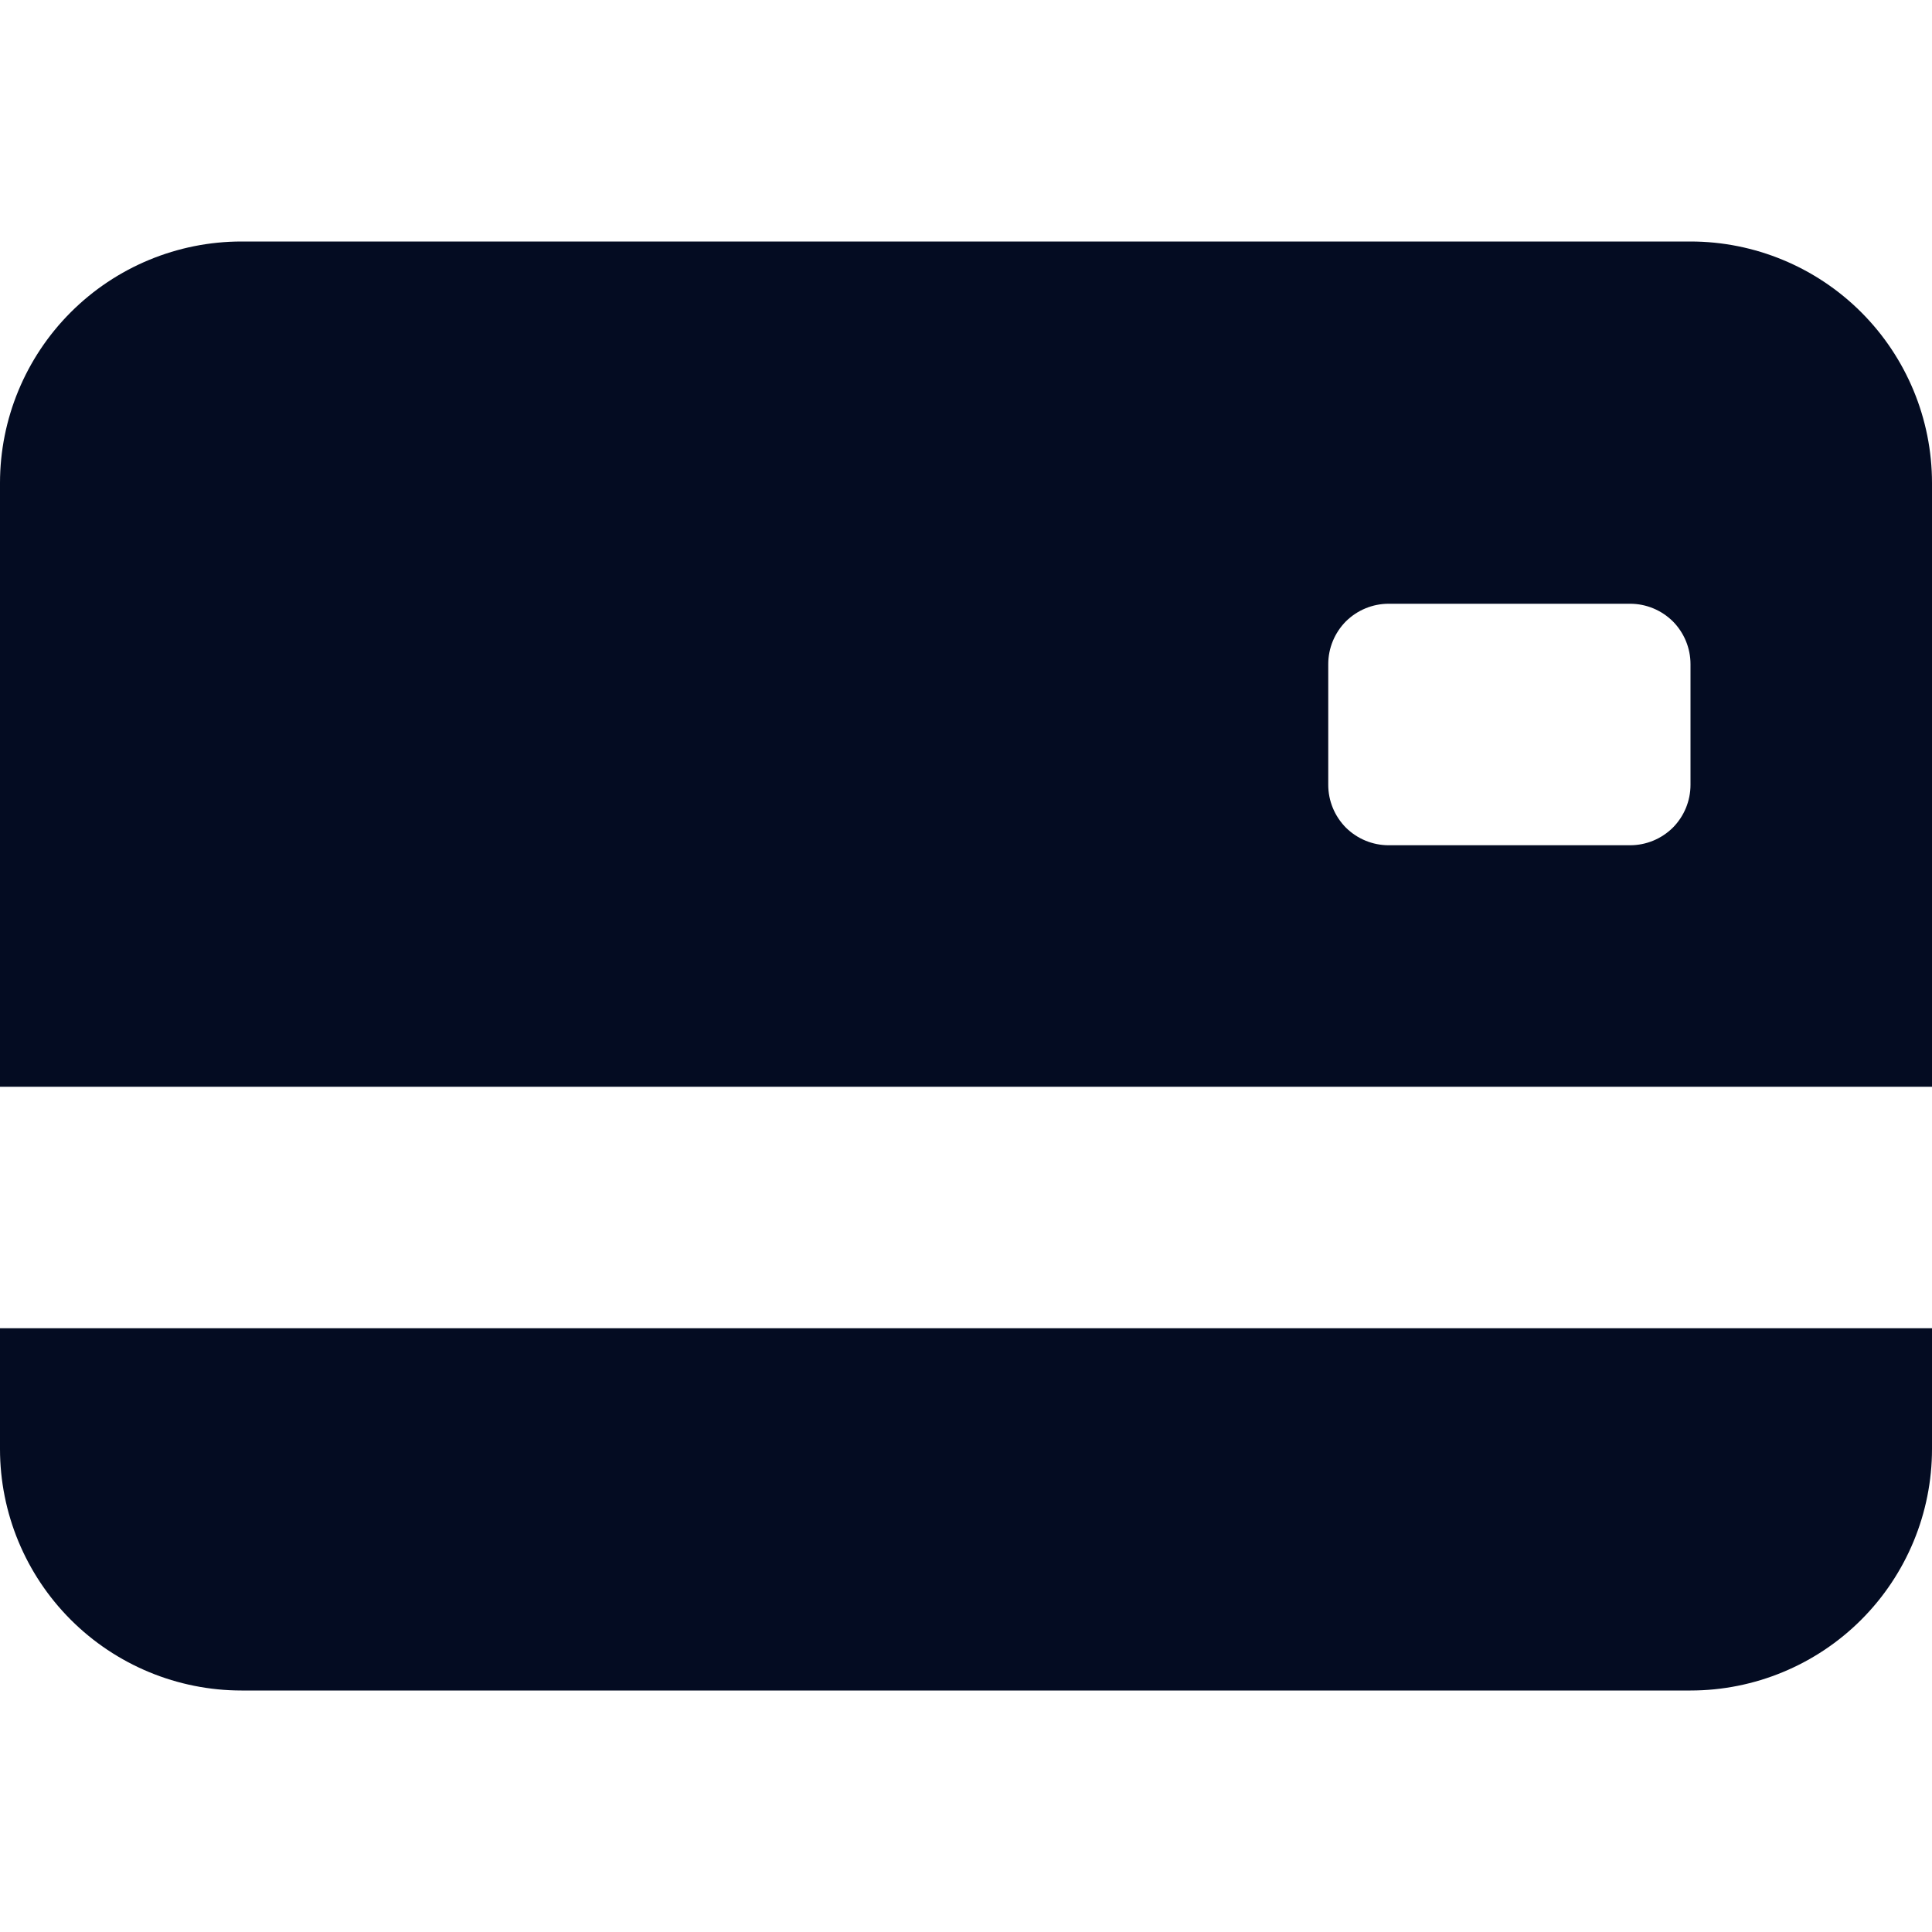
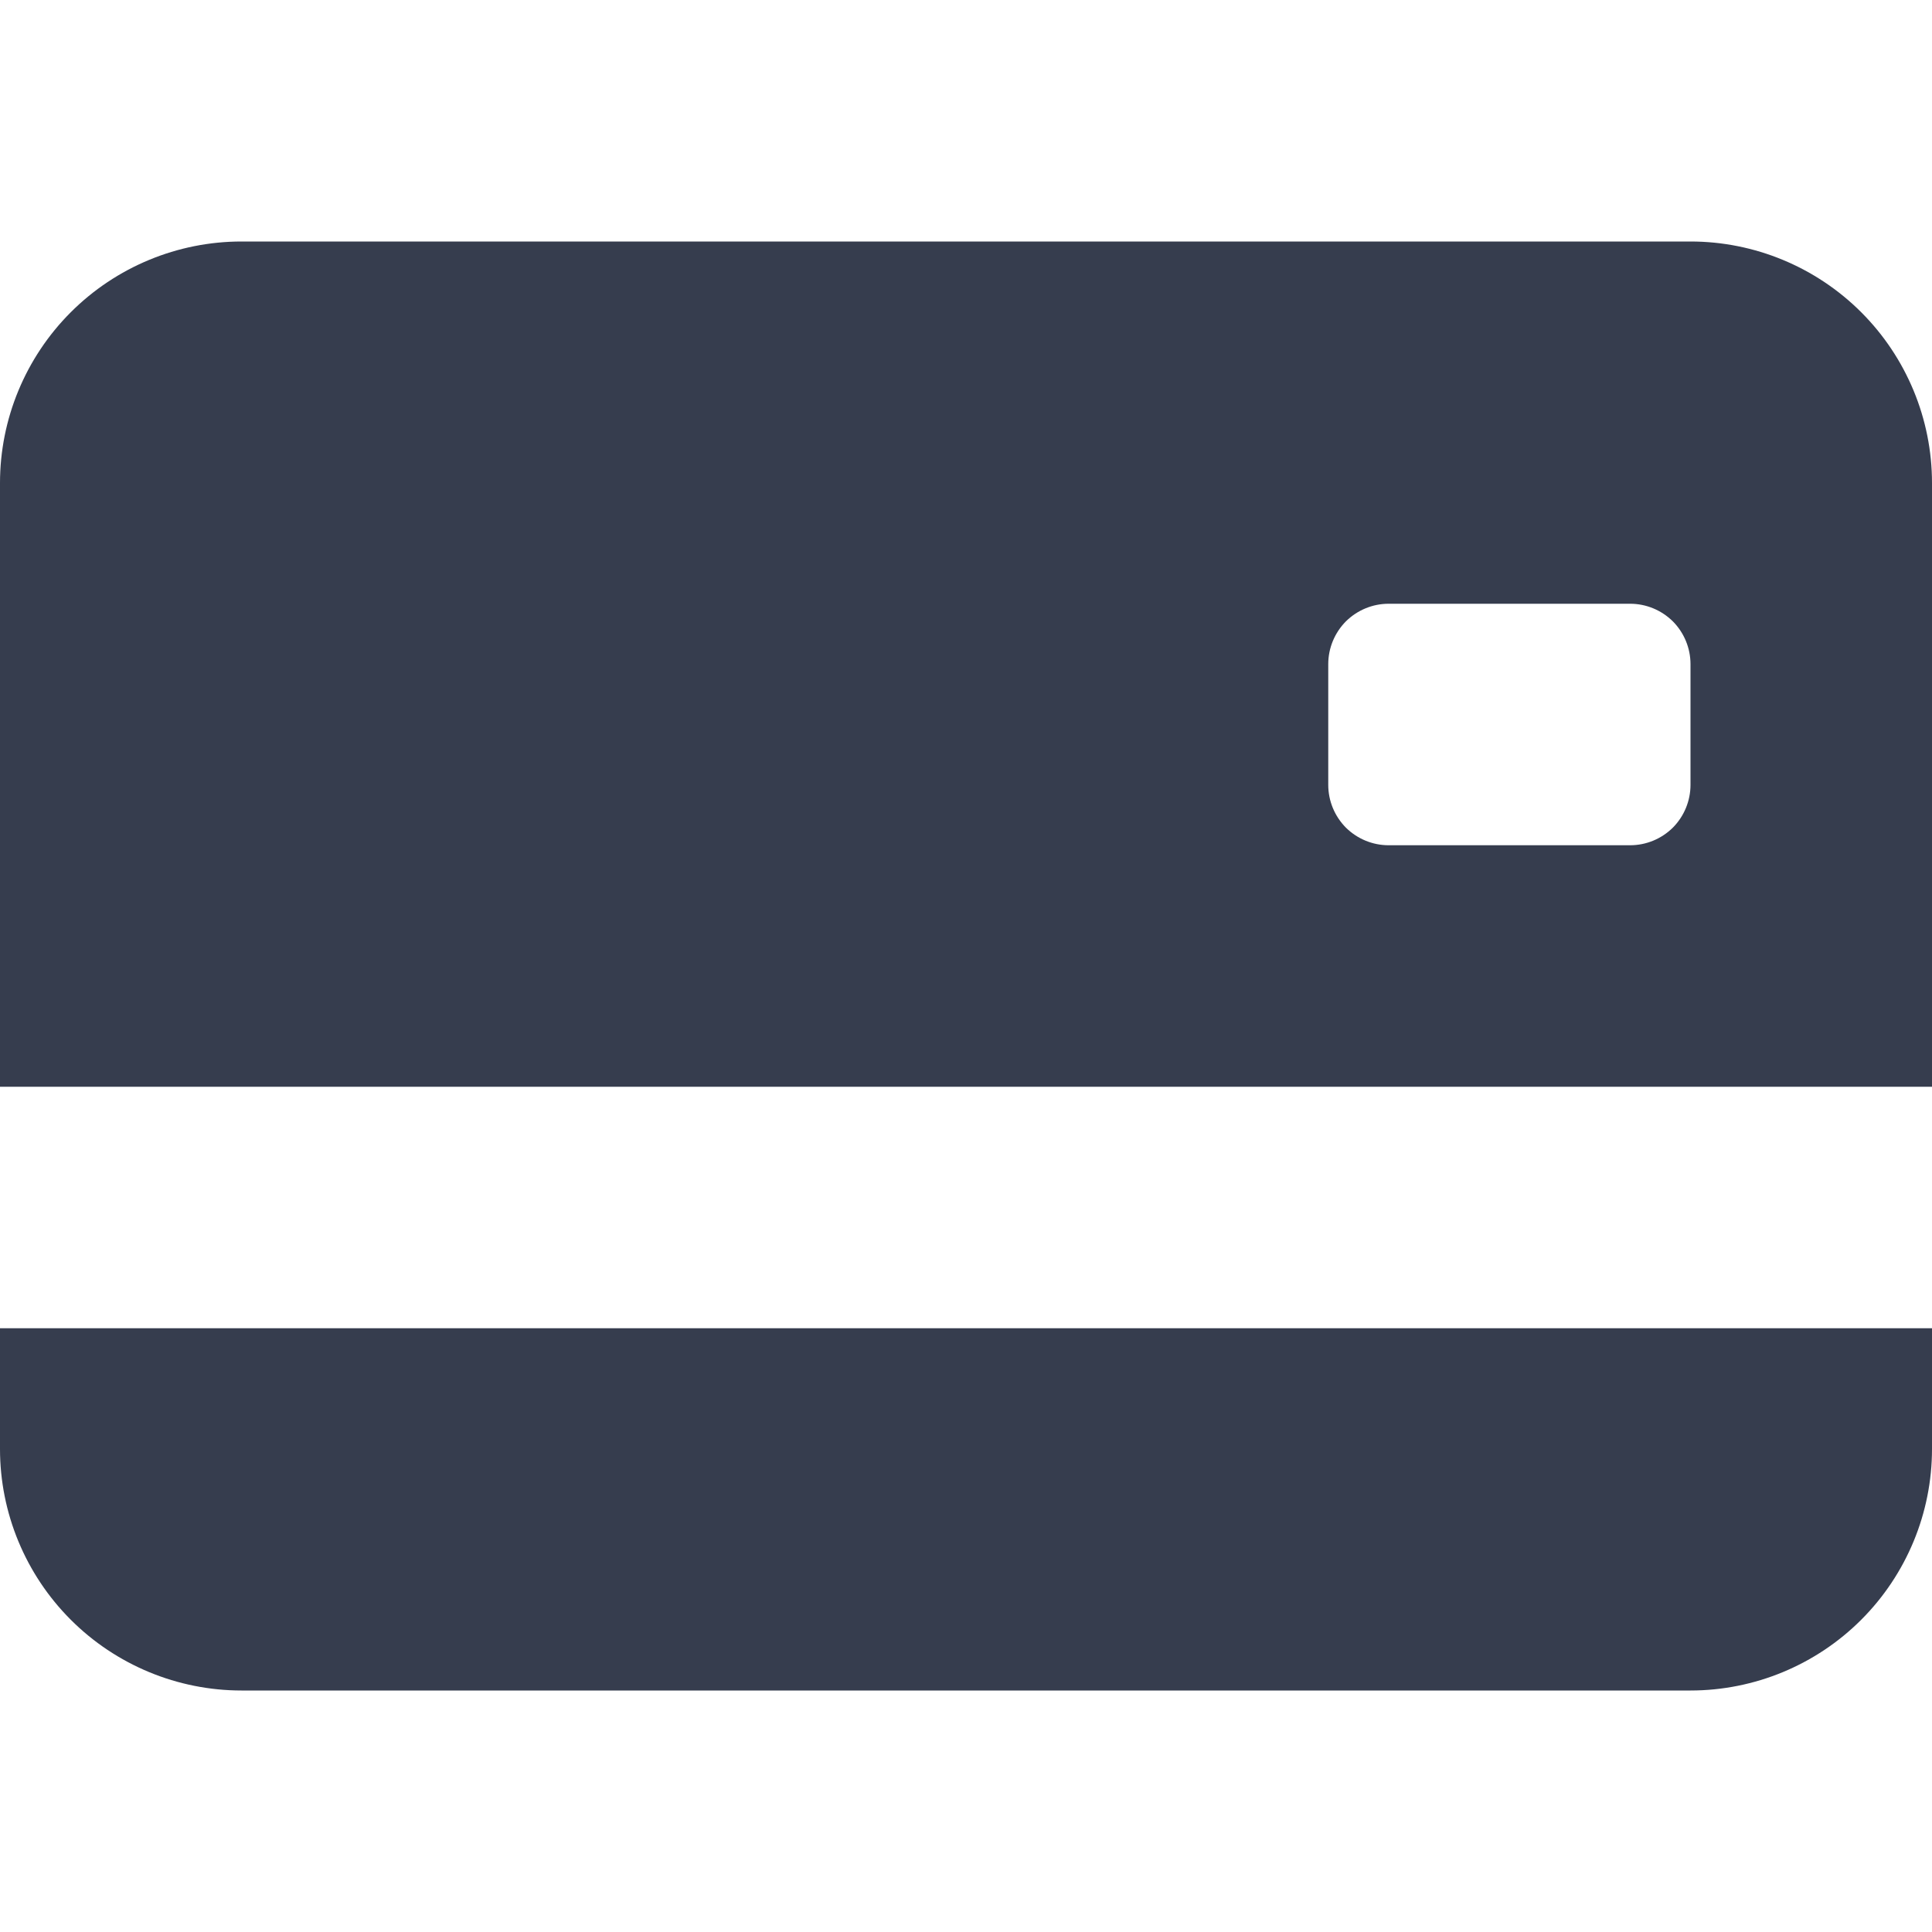
<svg xmlns="http://www.w3.org/2000/svg" width="16" height="16" viewBox="0 0 16 16" fill="none">
-   <path d="M0 4C0 3.47 0.211 2.961 0.586 2.586C0.961 2.211 1.47 2 2 2H14C14.53 2 15.039 2.211 15.414 2.586C15.789 2.961 16 3.47 16 4V9H0V4ZM11.5 5C11.367 5 11.24 5.053 11.146 5.146C11.053 5.24 11 5.367 11 5.5V6.5C11 6.633 11.053 6.76 11.146 6.854C11.24 6.947 11.367 7 11.5 7H13.5C13.633 7 13.76 6.947 13.854 6.854C13.947 6.76 14 6.633 14 6.5V5.5C14 5.367 13.947 5.24 13.854 5.146C13.76 5.053 13.633 5 13.5 5H11.5ZM0 11V12C0 12.53 0.211 13.039 0.586 13.414C0.961 13.789 1.47 14 2 14H14C14.53 14 15.039 13.789 15.414 13.414C15.789 13.039 16 12.53 16 12V11H0Z" fill="#040C22" />
+   <path d="M0 4C0 3.47 0.211 2.961 0.586 2.586C0.961 2.211 1.47 2 2 2H14C14.53 2 15.039 2.211 15.414 2.586C15.789 2.961 16 3.47 16 4V9H0V4ZM11.5 5C11.367 5 11.24 5.053 11.146 5.146C11.053 5.24 11 5.367 11 5.5V6.5C11 6.633 11.053 6.76 11.146 6.854C11.24 6.947 11.367 7 11.5 7H13.5C13.633 7 13.76 6.947 13.854 6.854C13.947 6.76 14 6.633 14 6.5V5.5C14 5.367 13.947 5.24 13.854 5.146C13.76 5.053 13.633 5 13.5 5H11.5ZM0 11V12C0 12.53 0.211 13.039 0.586 13.414C0.961 13.789 1.47 14 2 14H14C14.53 14 15.039 13.789 15.414 13.414C15.789 13.039 16 12.53 16 12V11H0Z" fill="#363D4E" />
</svg>
